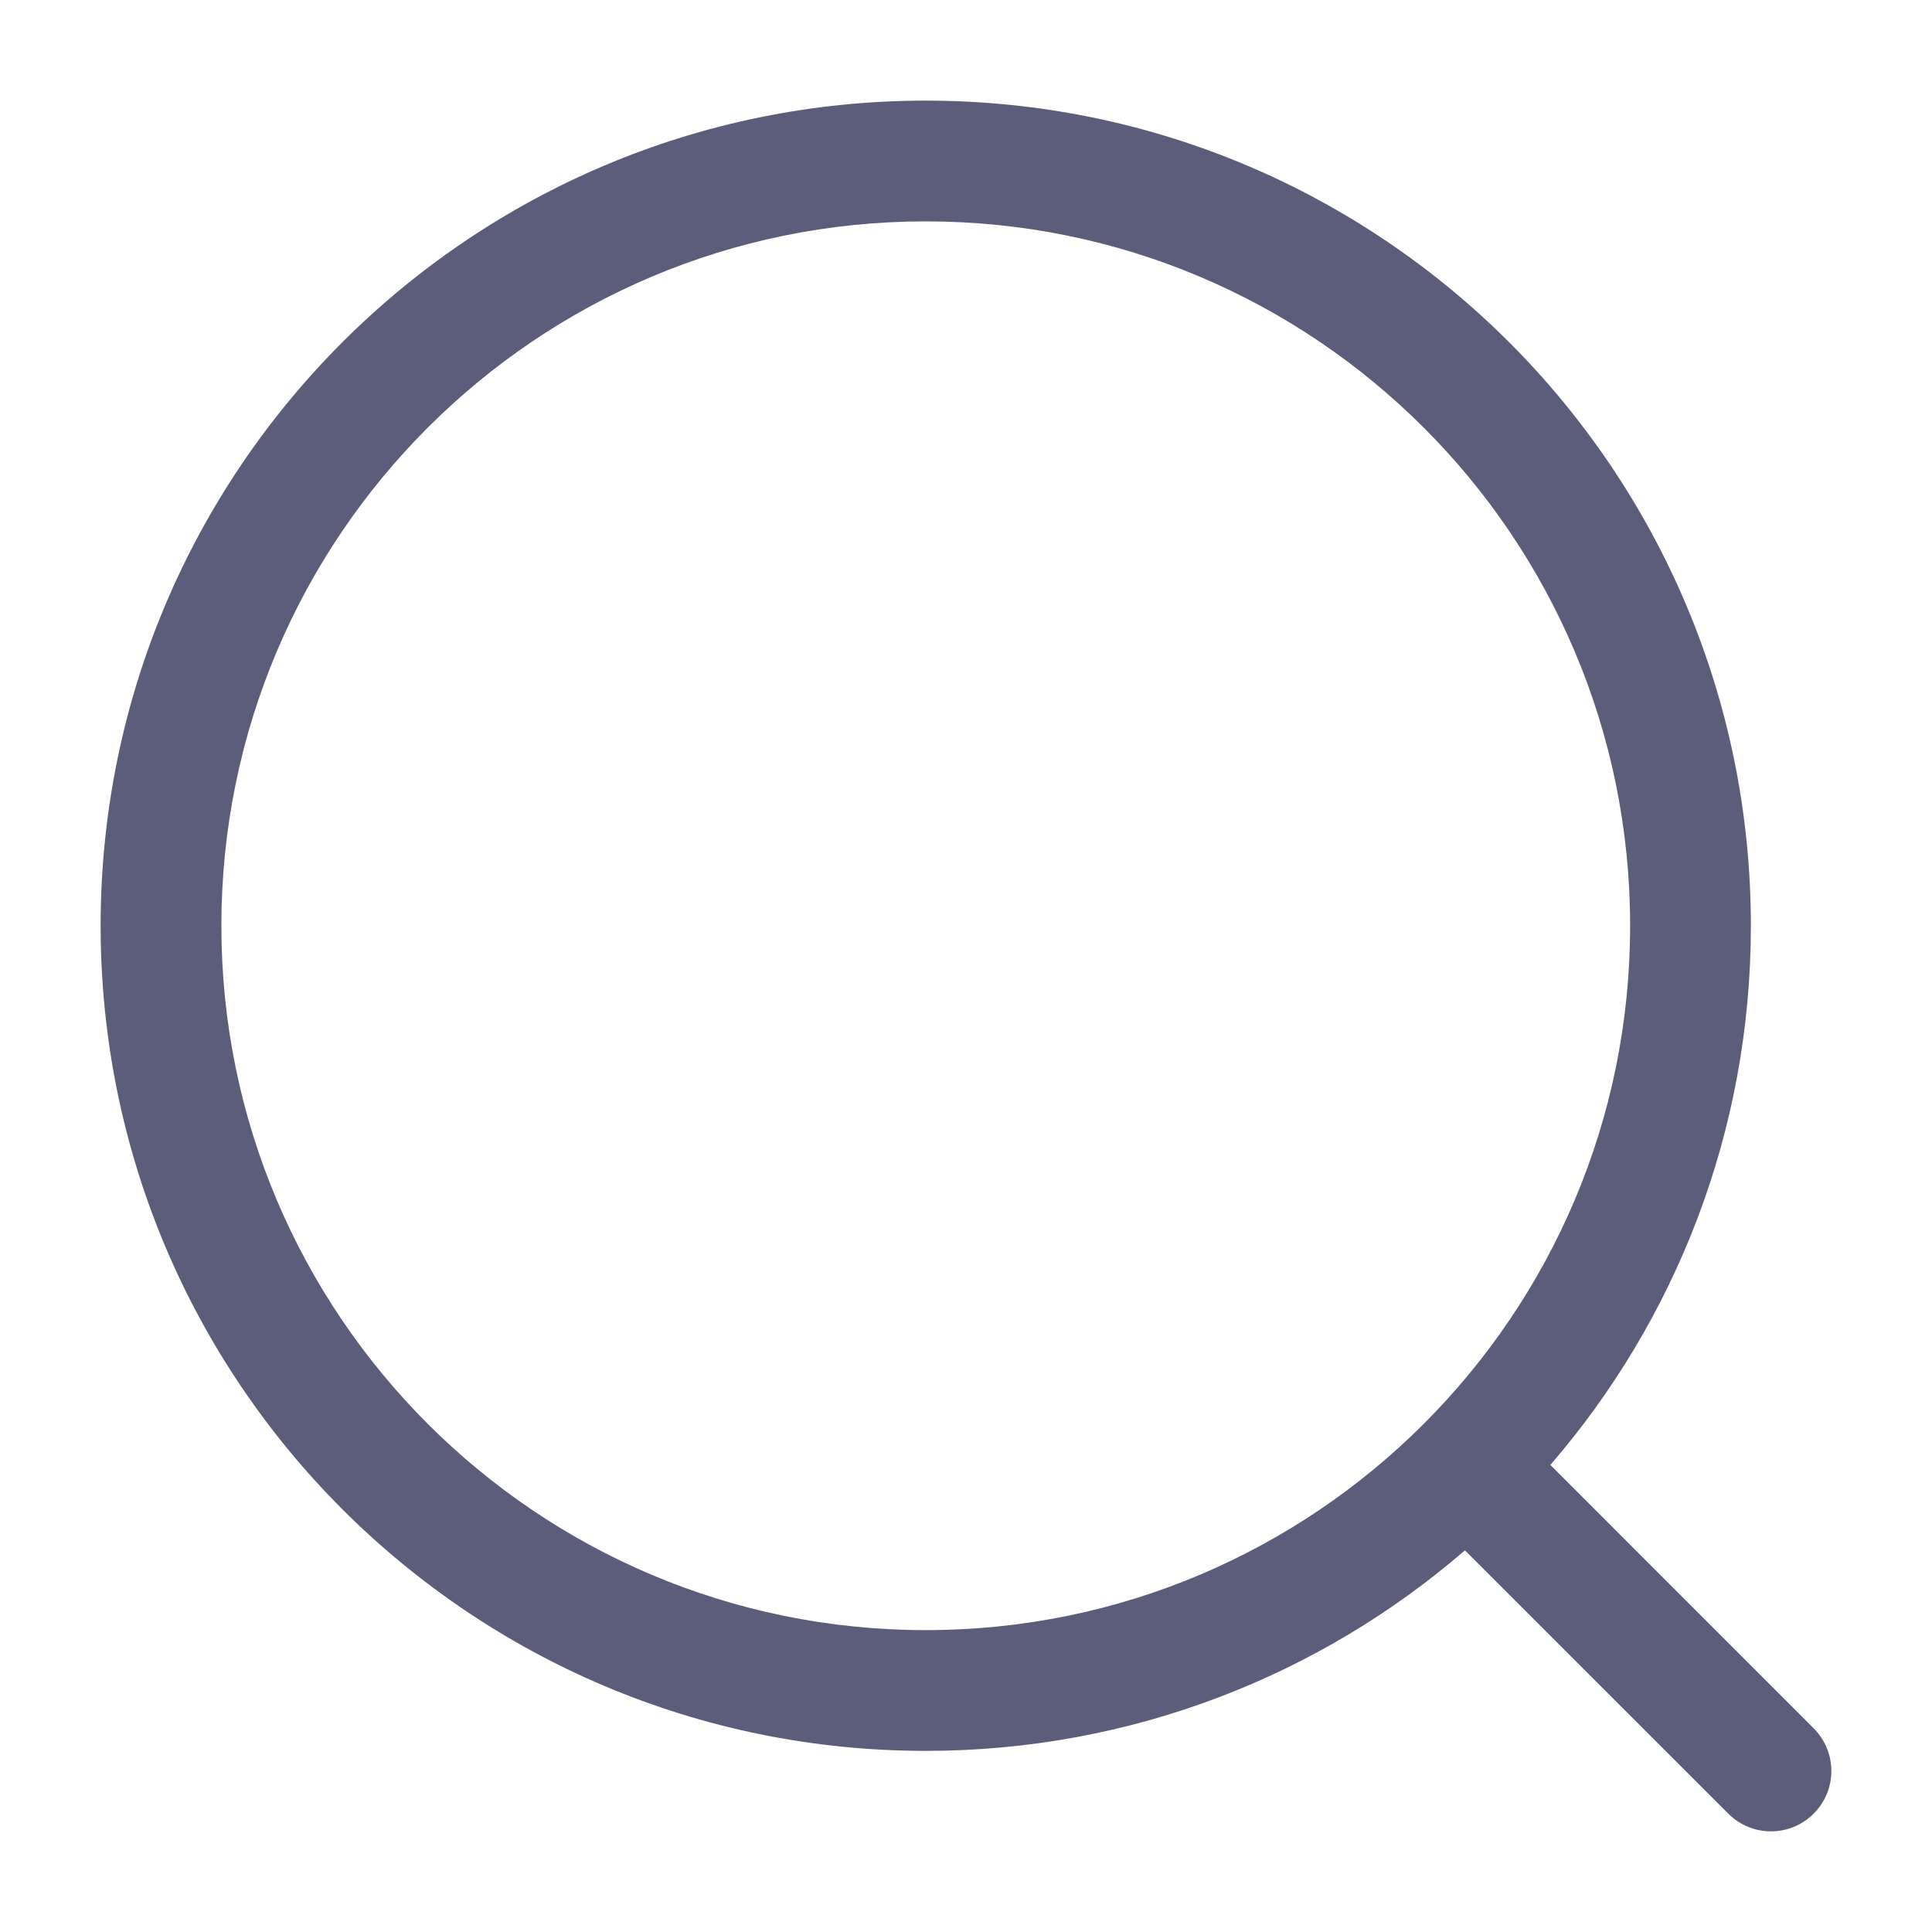
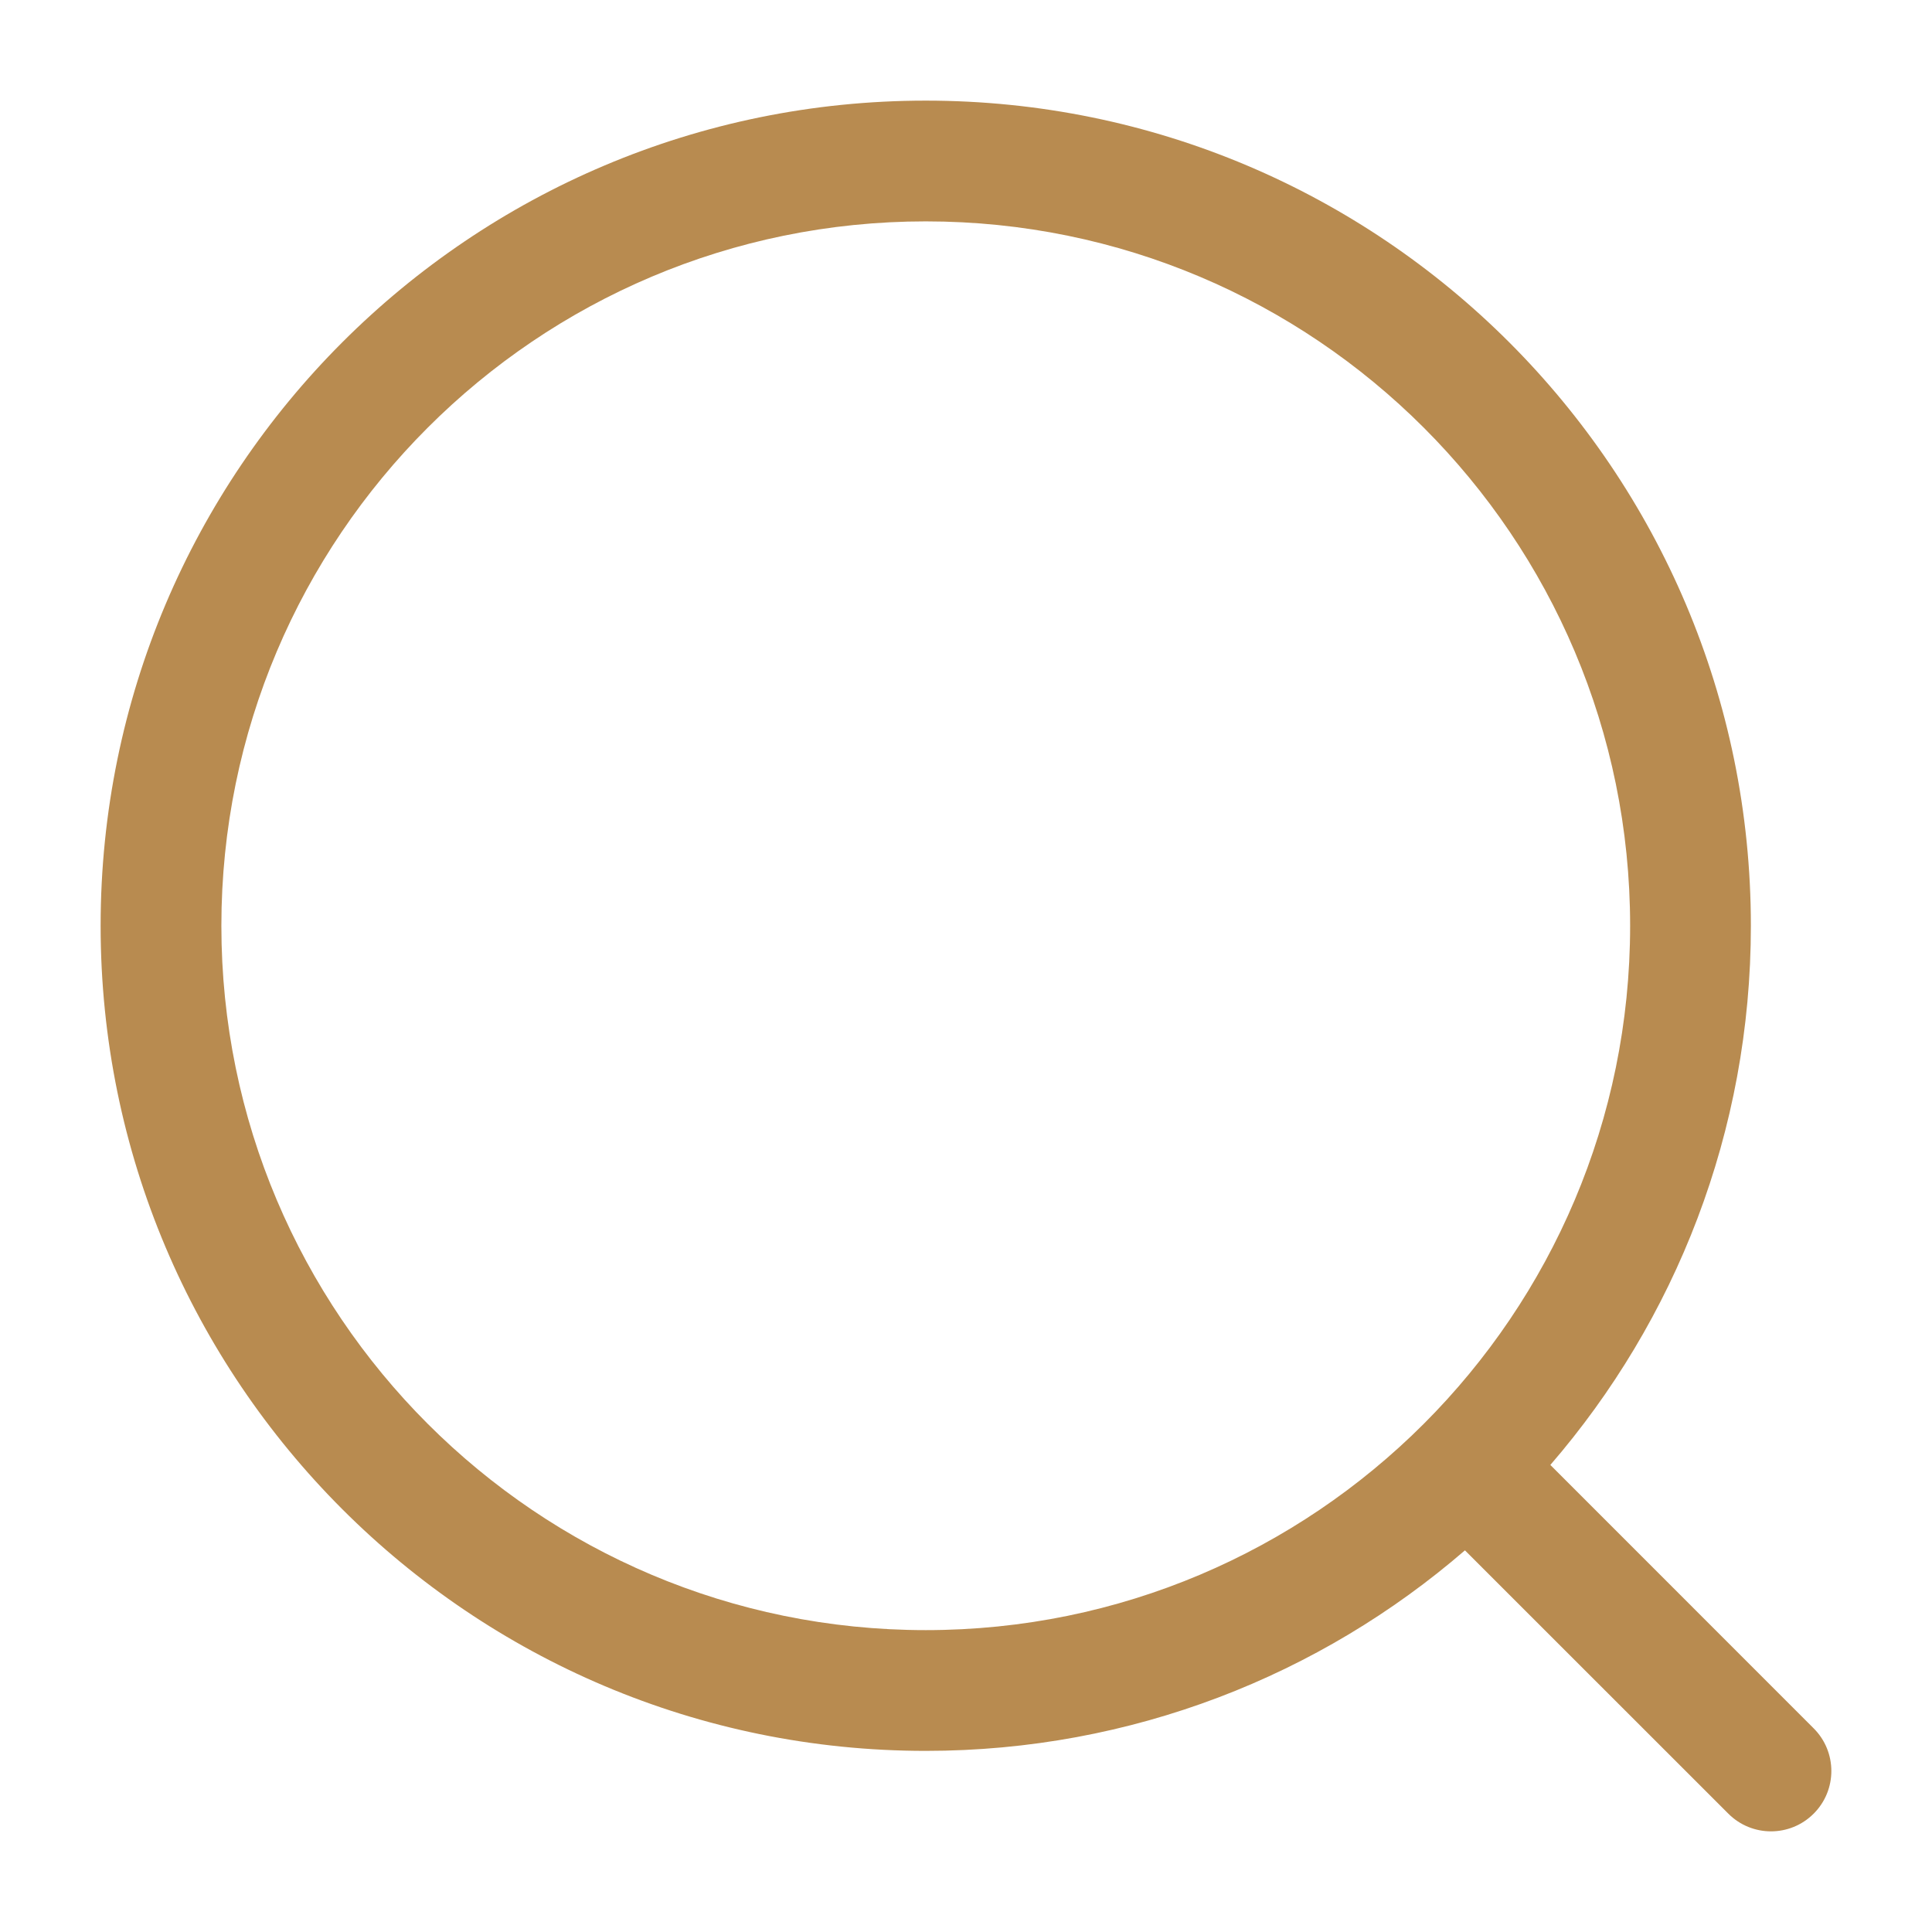
<svg xmlns="http://www.w3.org/2000/svg" width="24" height="24" viewBox="0 0 24 24" fill="none">
-   <path fill-rule="evenodd" clip-rule="evenodd" d="M11.5 2.75C6.668 2.75 2.75 6.668 2.75 11.5C2.75 16.332 6.668 20.25 11.5 20.25C16.332 20.25 20.25 16.332 20.25 11.5C20.25 6.668 16.332 2.75 11.5 2.75ZM1.25 11.5C1.25 5.839 5.839 1.25 11.5 1.25C17.161 1.25 21.75 5.839 21.75 11.5C21.75 14.06 20.811 16.402 19.259 18.198L22.53 21.47C22.823 21.763 22.823 22.237 22.53 22.53C22.237 22.823 21.763 22.823 21.47 22.53L18.198 19.259C16.402 20.811 14.06 21.75 11.5 21.75C5.839 21.75 1.25 17.161 1.25 11.5Z" fill="#5C5C7B" />
+   <path fill-rule="evenodd" clip-rule="evenodd" d="M11.5 2.75C6.668 2.75 2.75 6.668 2.75 11.5C2.75 16.332 6.668 20.25 11.5 20.25C16.332 20.25 20.25 16.332 20.25 11.5C20.25 6.668 16.332 2.75 11.5 2.75ZM1.25 11.5C1.25 5.839 5.839 1.25 11.5 1.25C17.161 1.25 21.75 5.839 21.75 11.5C21.75 14.06 20.811 16.402 19.259 18.198L22.53 21.47C22.823 21.763 22.823 22.237 22.53 22.53C22.237 22.823 21.763 22.823 21.47 22.53L18.198 19.259C16.402 20.811 14.06 21.75 11.5 21.75C5.839 21.75 1.25 17.161 1.25 11.5Z" fill="#b88b50" />
</svg>
